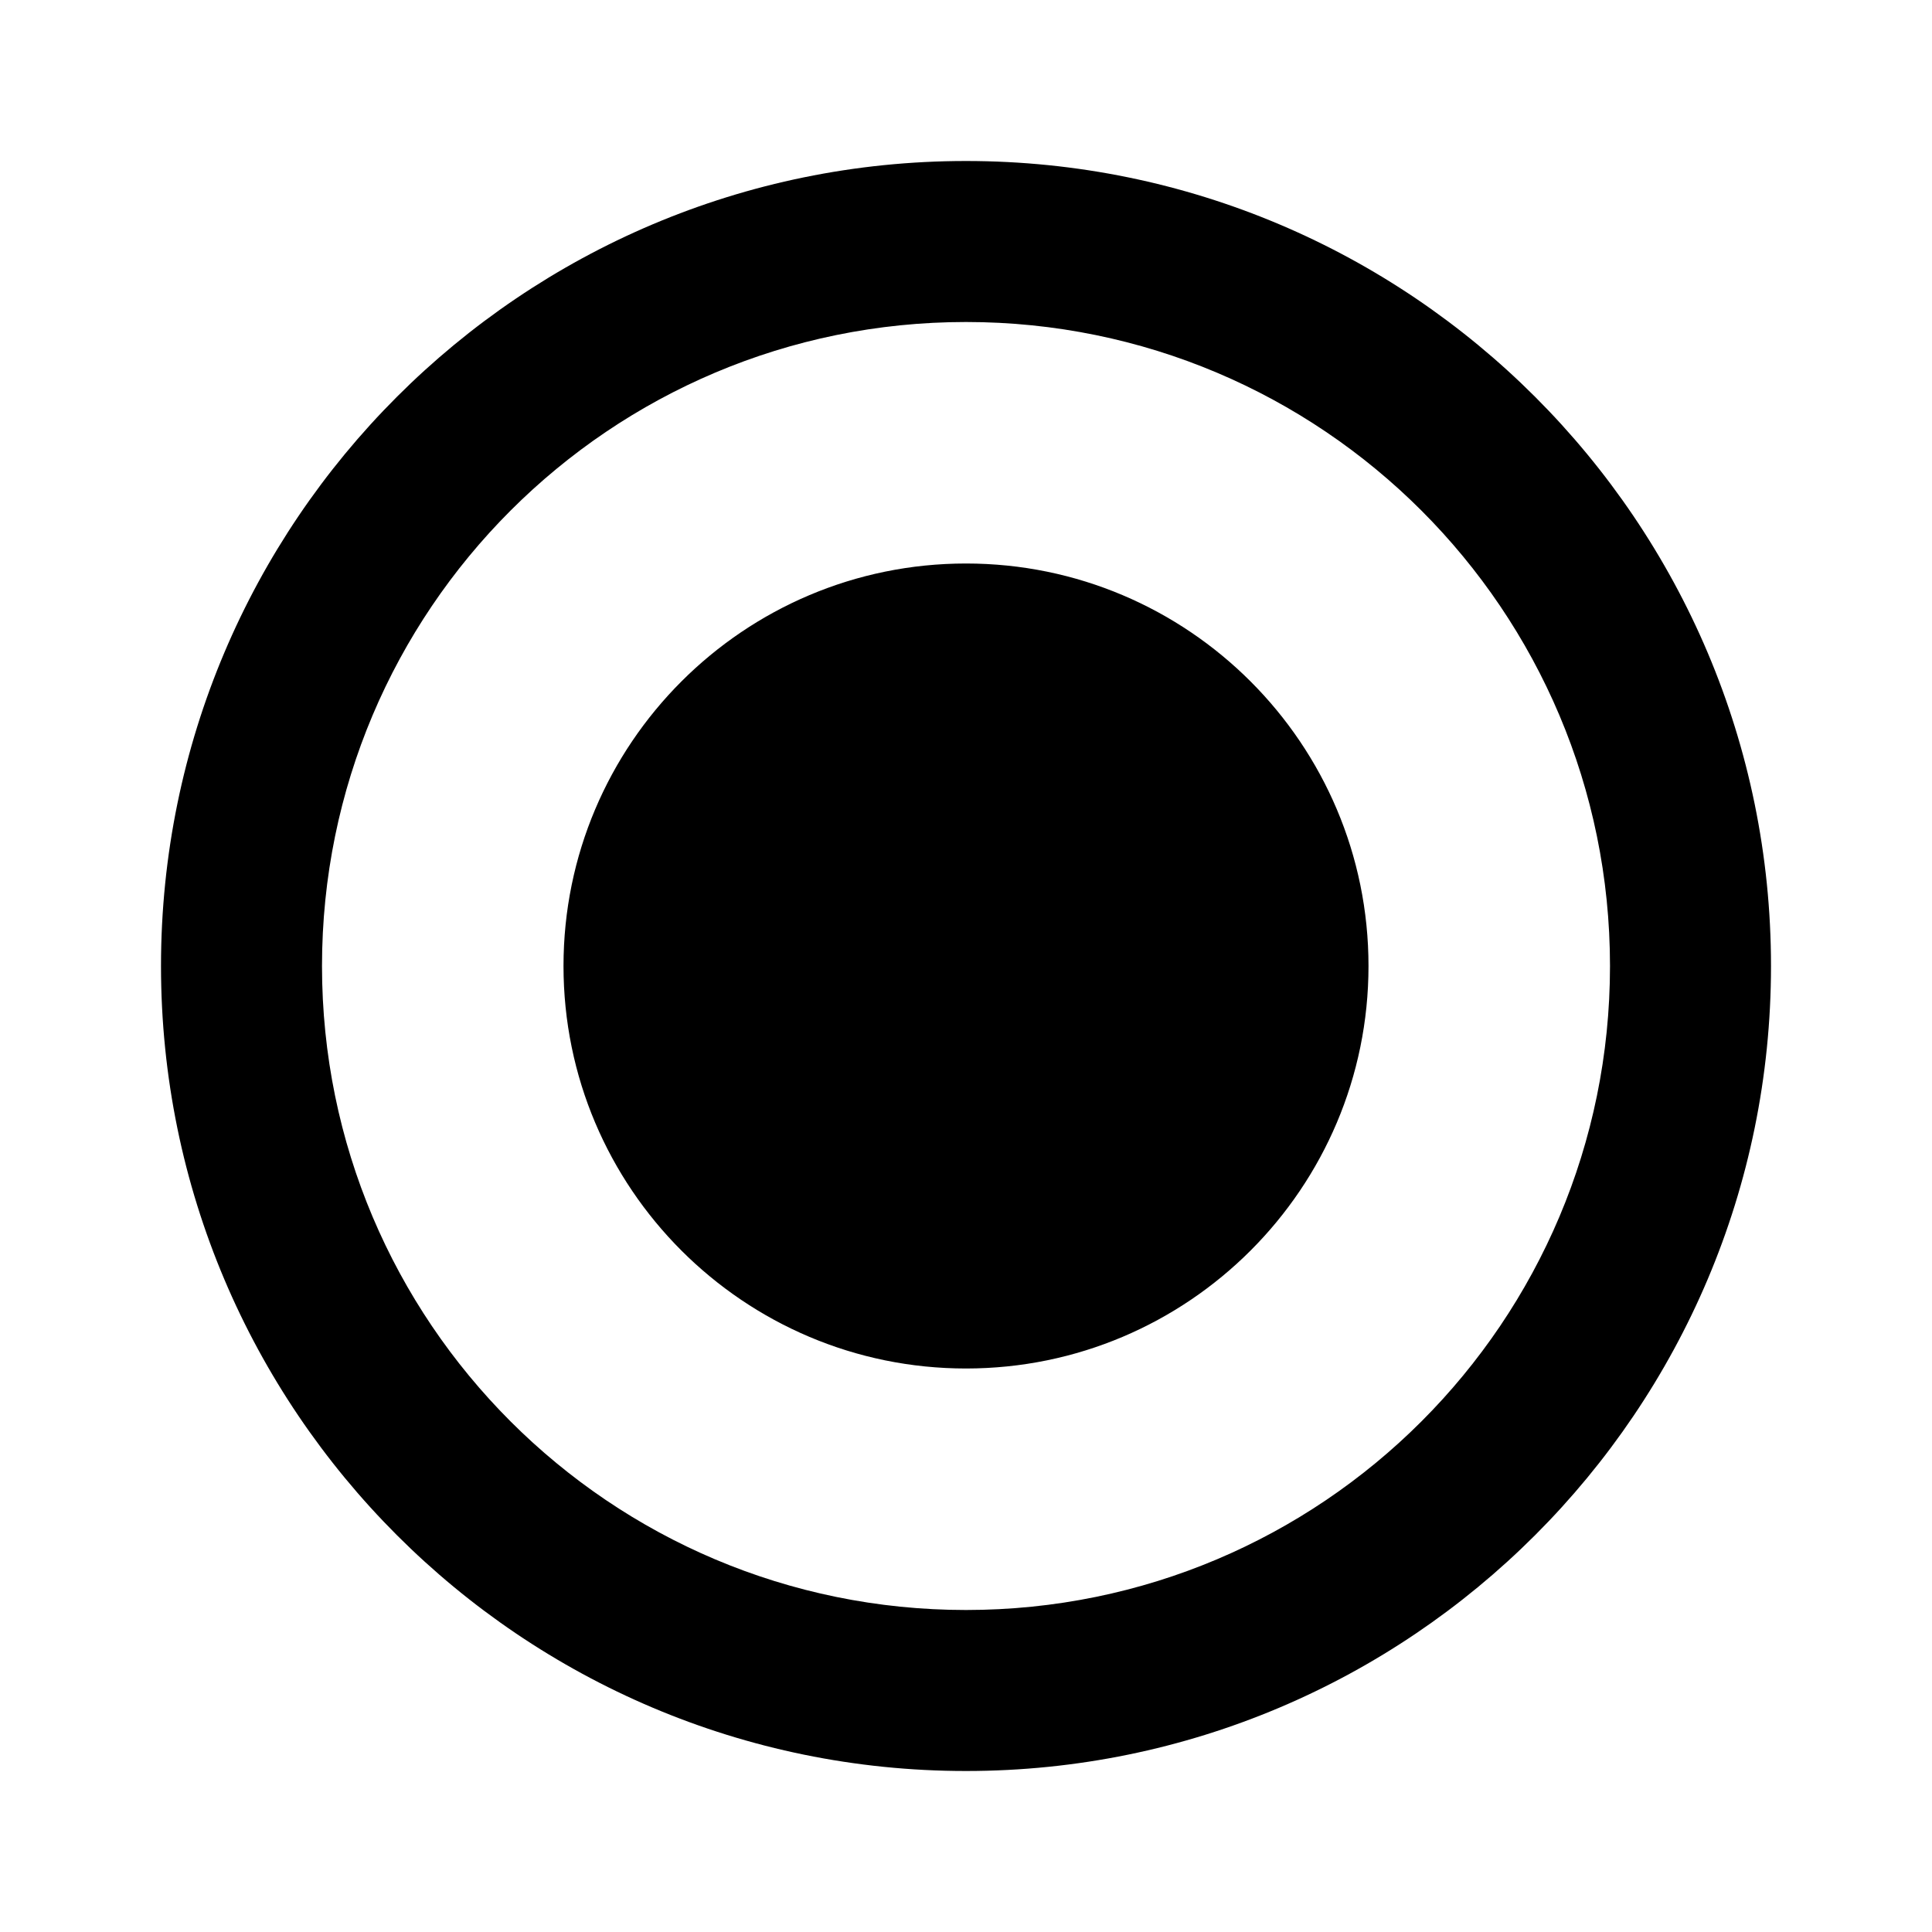
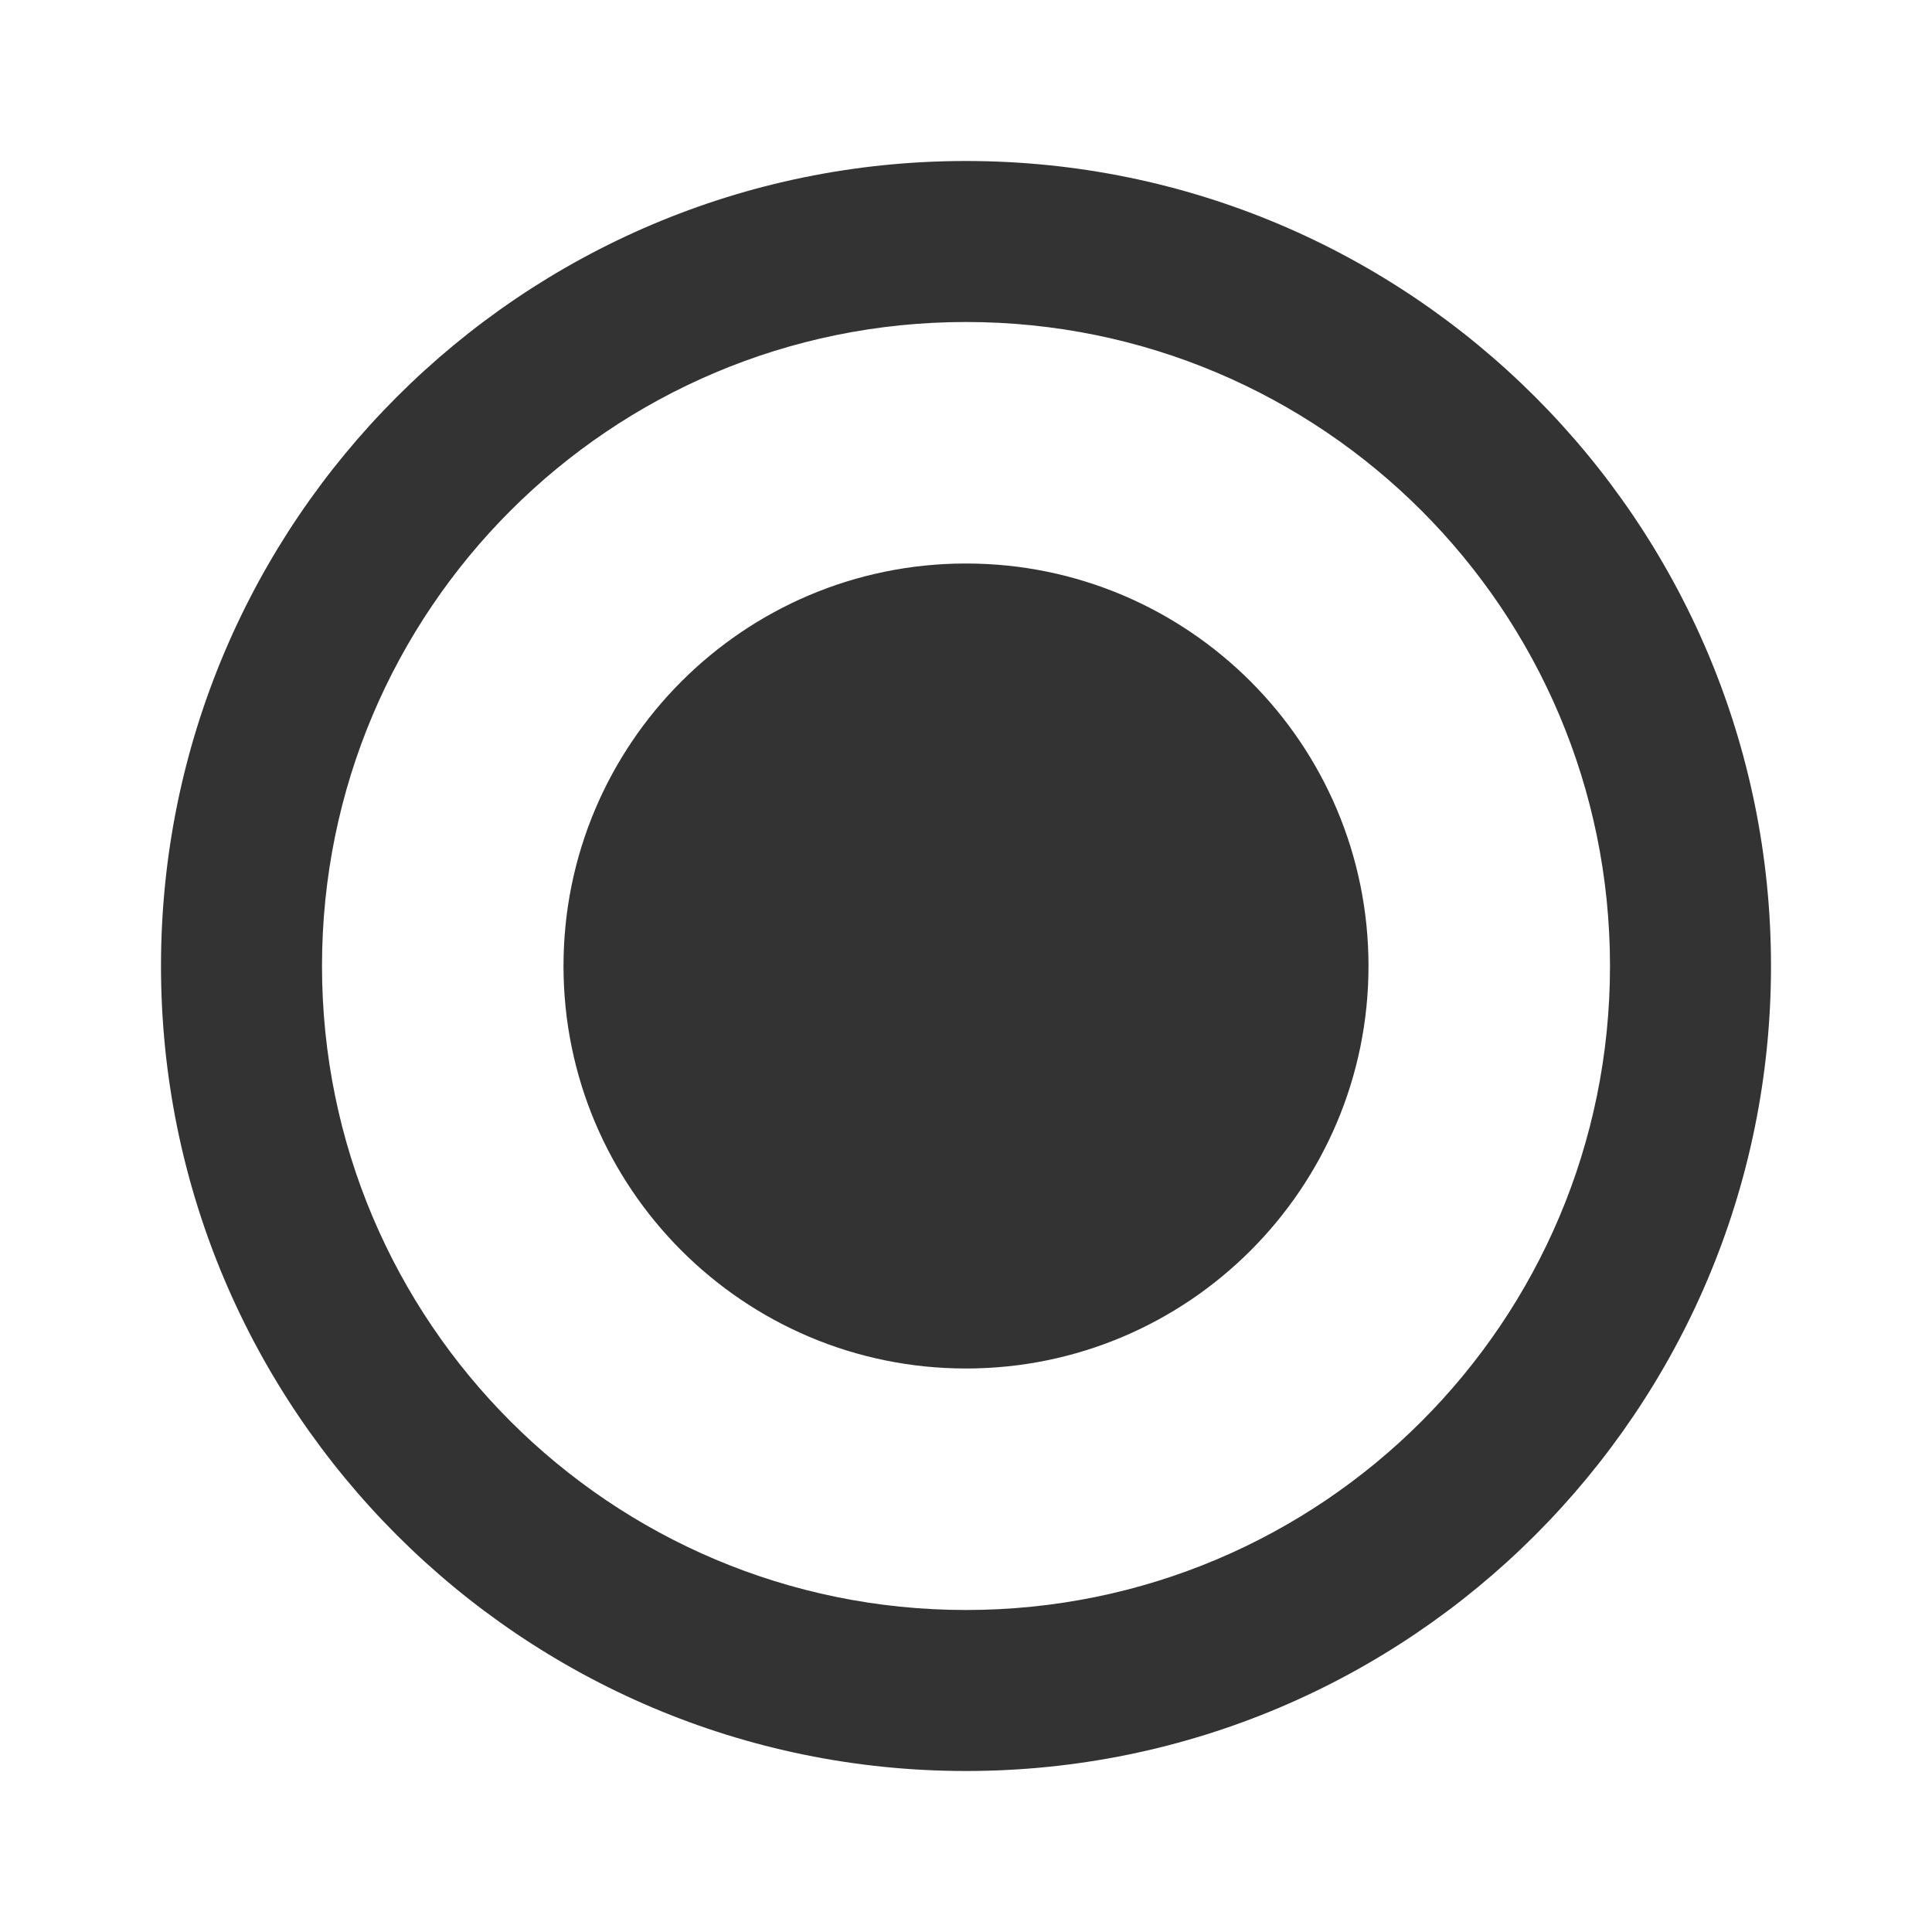
- <svg xmlns="http://www.w3.org/2000/svg" fill="#000000" height="24" viewBox="0 0 24 24" width="24">
-   <path d="M12 7c-2.76 0-5 2.24-5 5s2.24 5 5 5 5-2.24 5-5-2.24-5-5-5zm0-5C6.48 2 2 6.48 2 12s4.48 10 10 10 10-4.48 10-10S17.52 2 12 2zm0 18c-4.42 0-8-3.58-8-8s3.58-8 8-8 8 3.58 8 8-3.58 8-8 8z" />
-   <path d="M0 0h24v24H0z" fill="none" />
+ <svg xmlns="http://www.w3.org/2000/svg" version="1.1" id="Layer_1" x="0px" y="0px" width="24px" height="24px" viewBox="0 0 24 24" enable-background="new 0 0 24 24" xml:space="preserve">
+   <path fill="#333333" d="M12,7c-2.76,0-5,2.24-5,5s2.24,5,5,5s5-2.24,5-5S14.76,7,12,7z M12,2C6.48,2,2,6.48,2,12  c0,5.52,4.48,10,10,10c5.52,0,10-4.48,10-10C22,6.48,17.52,2,12,2z M12,20c-4.42,0-8-3.58-8-8s3.58-8,8-8s8,3.58,8,8S16.42,20,12,20  z" />
+   <path fill="none" d="M0,0h24v24H0V0z" />
</svg>
